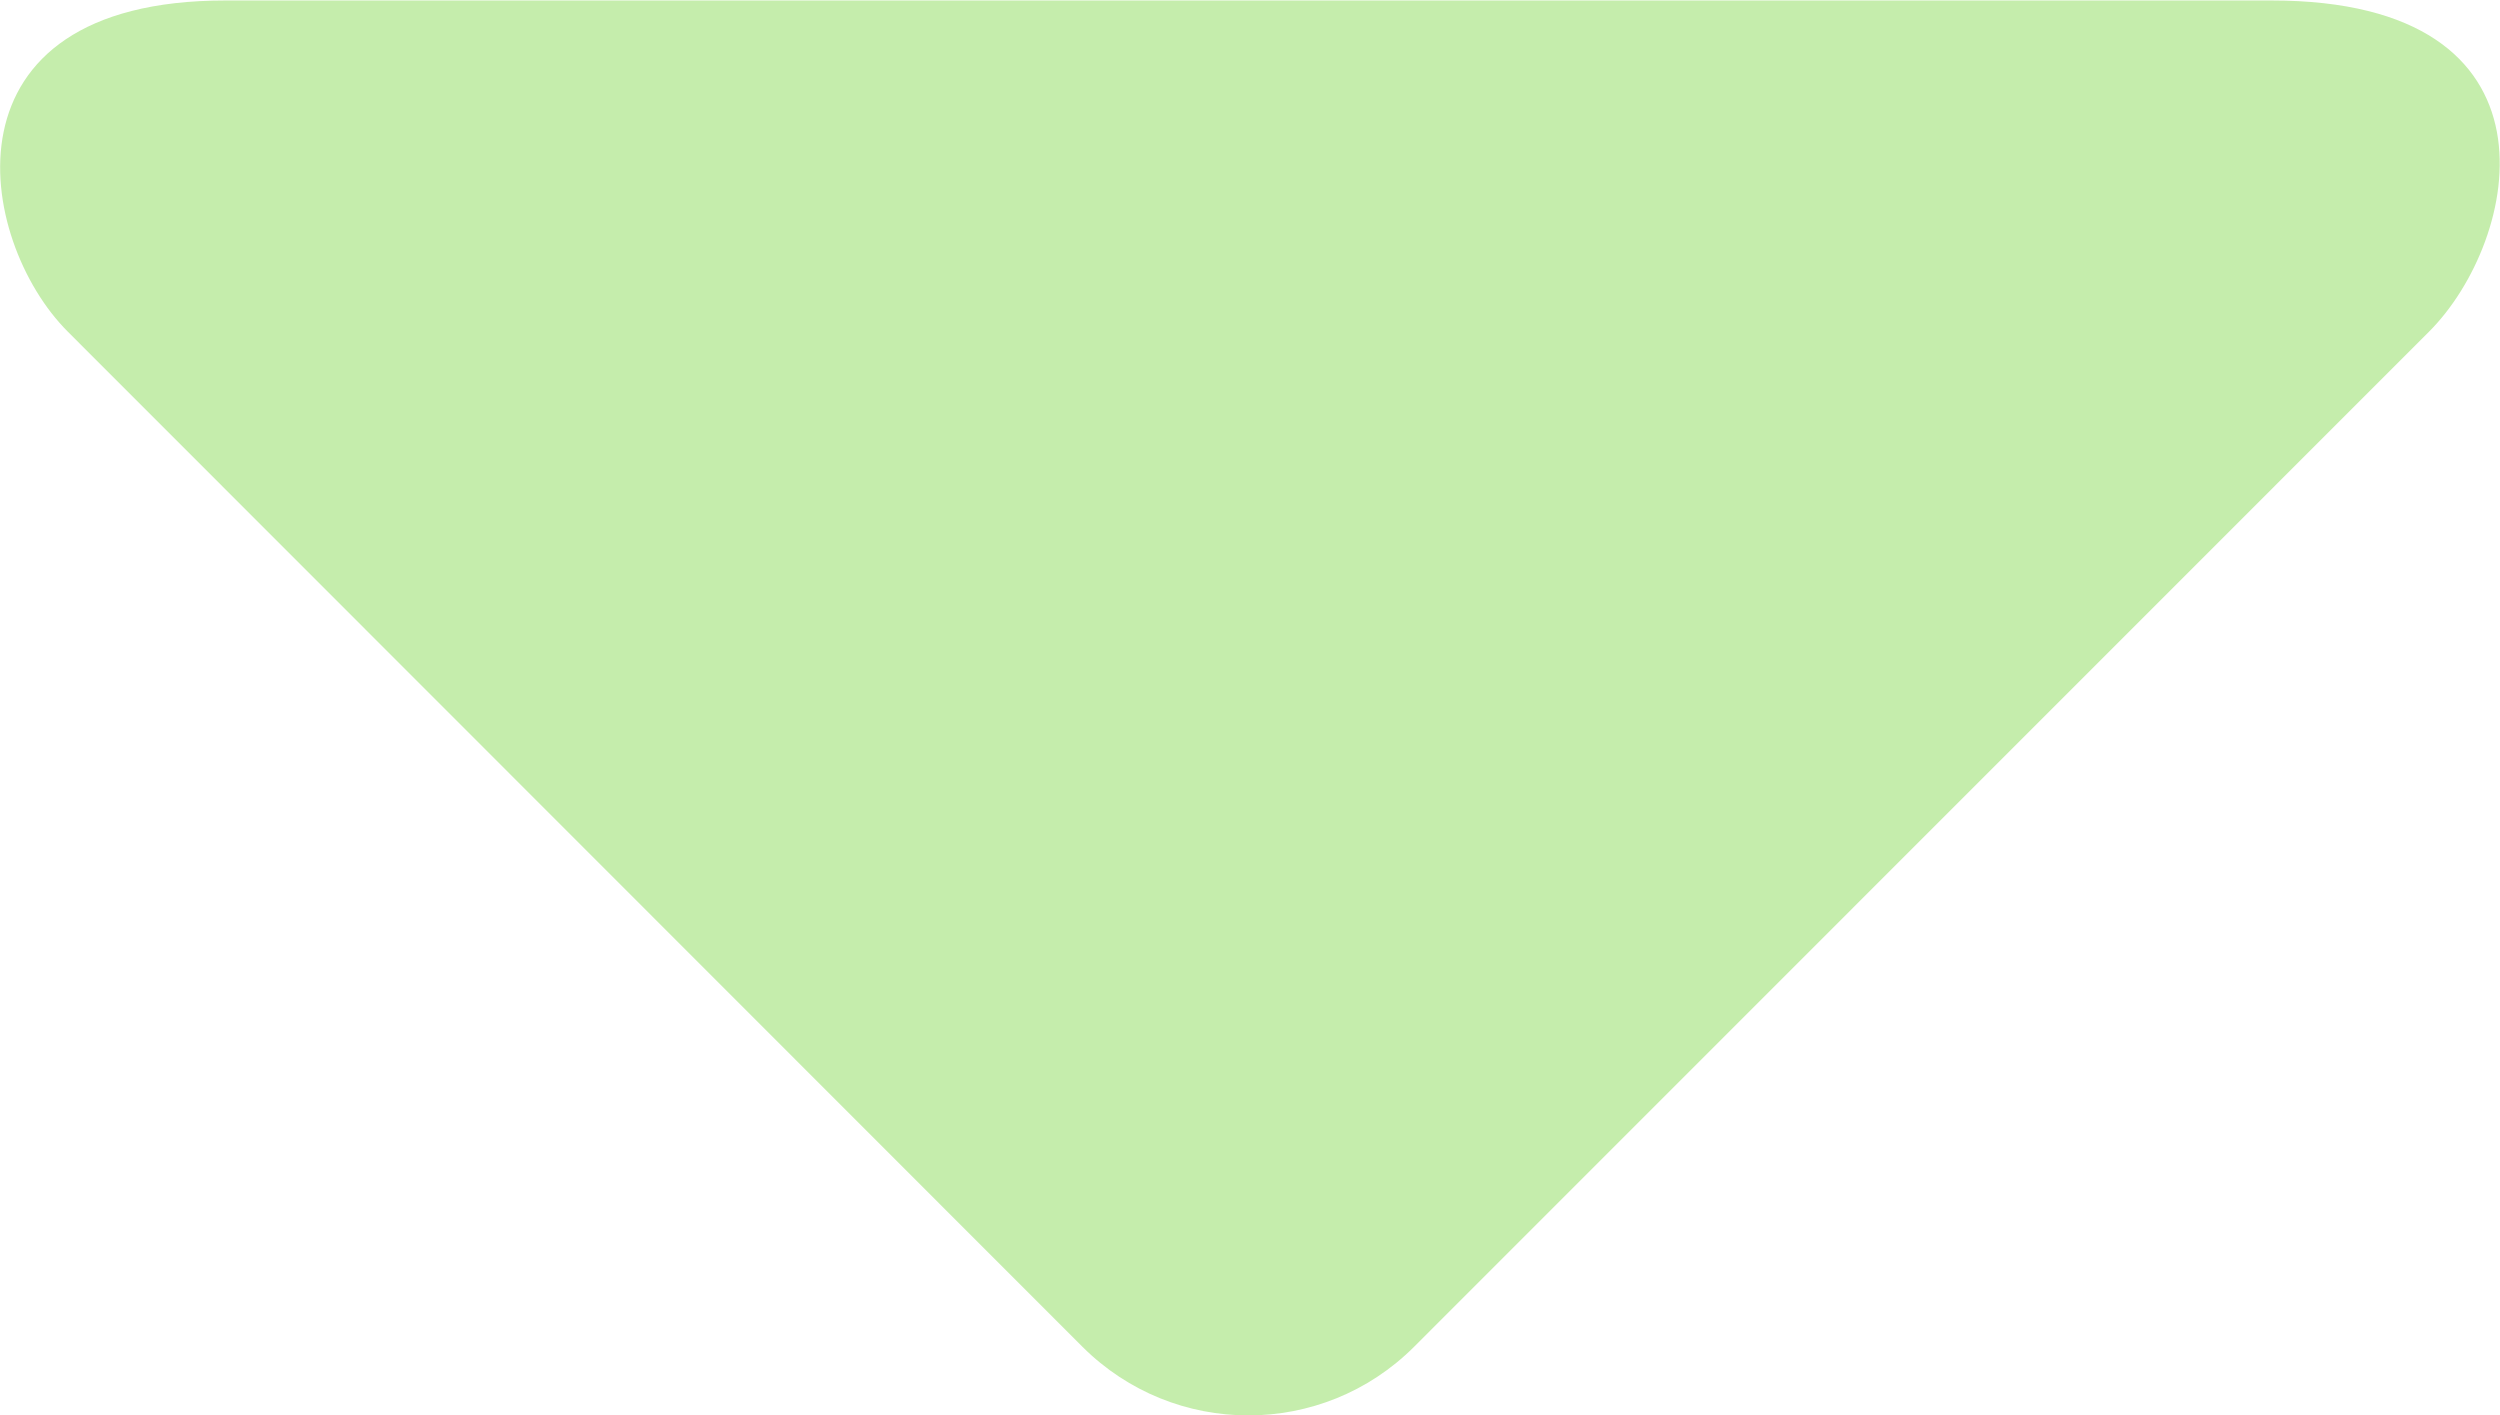
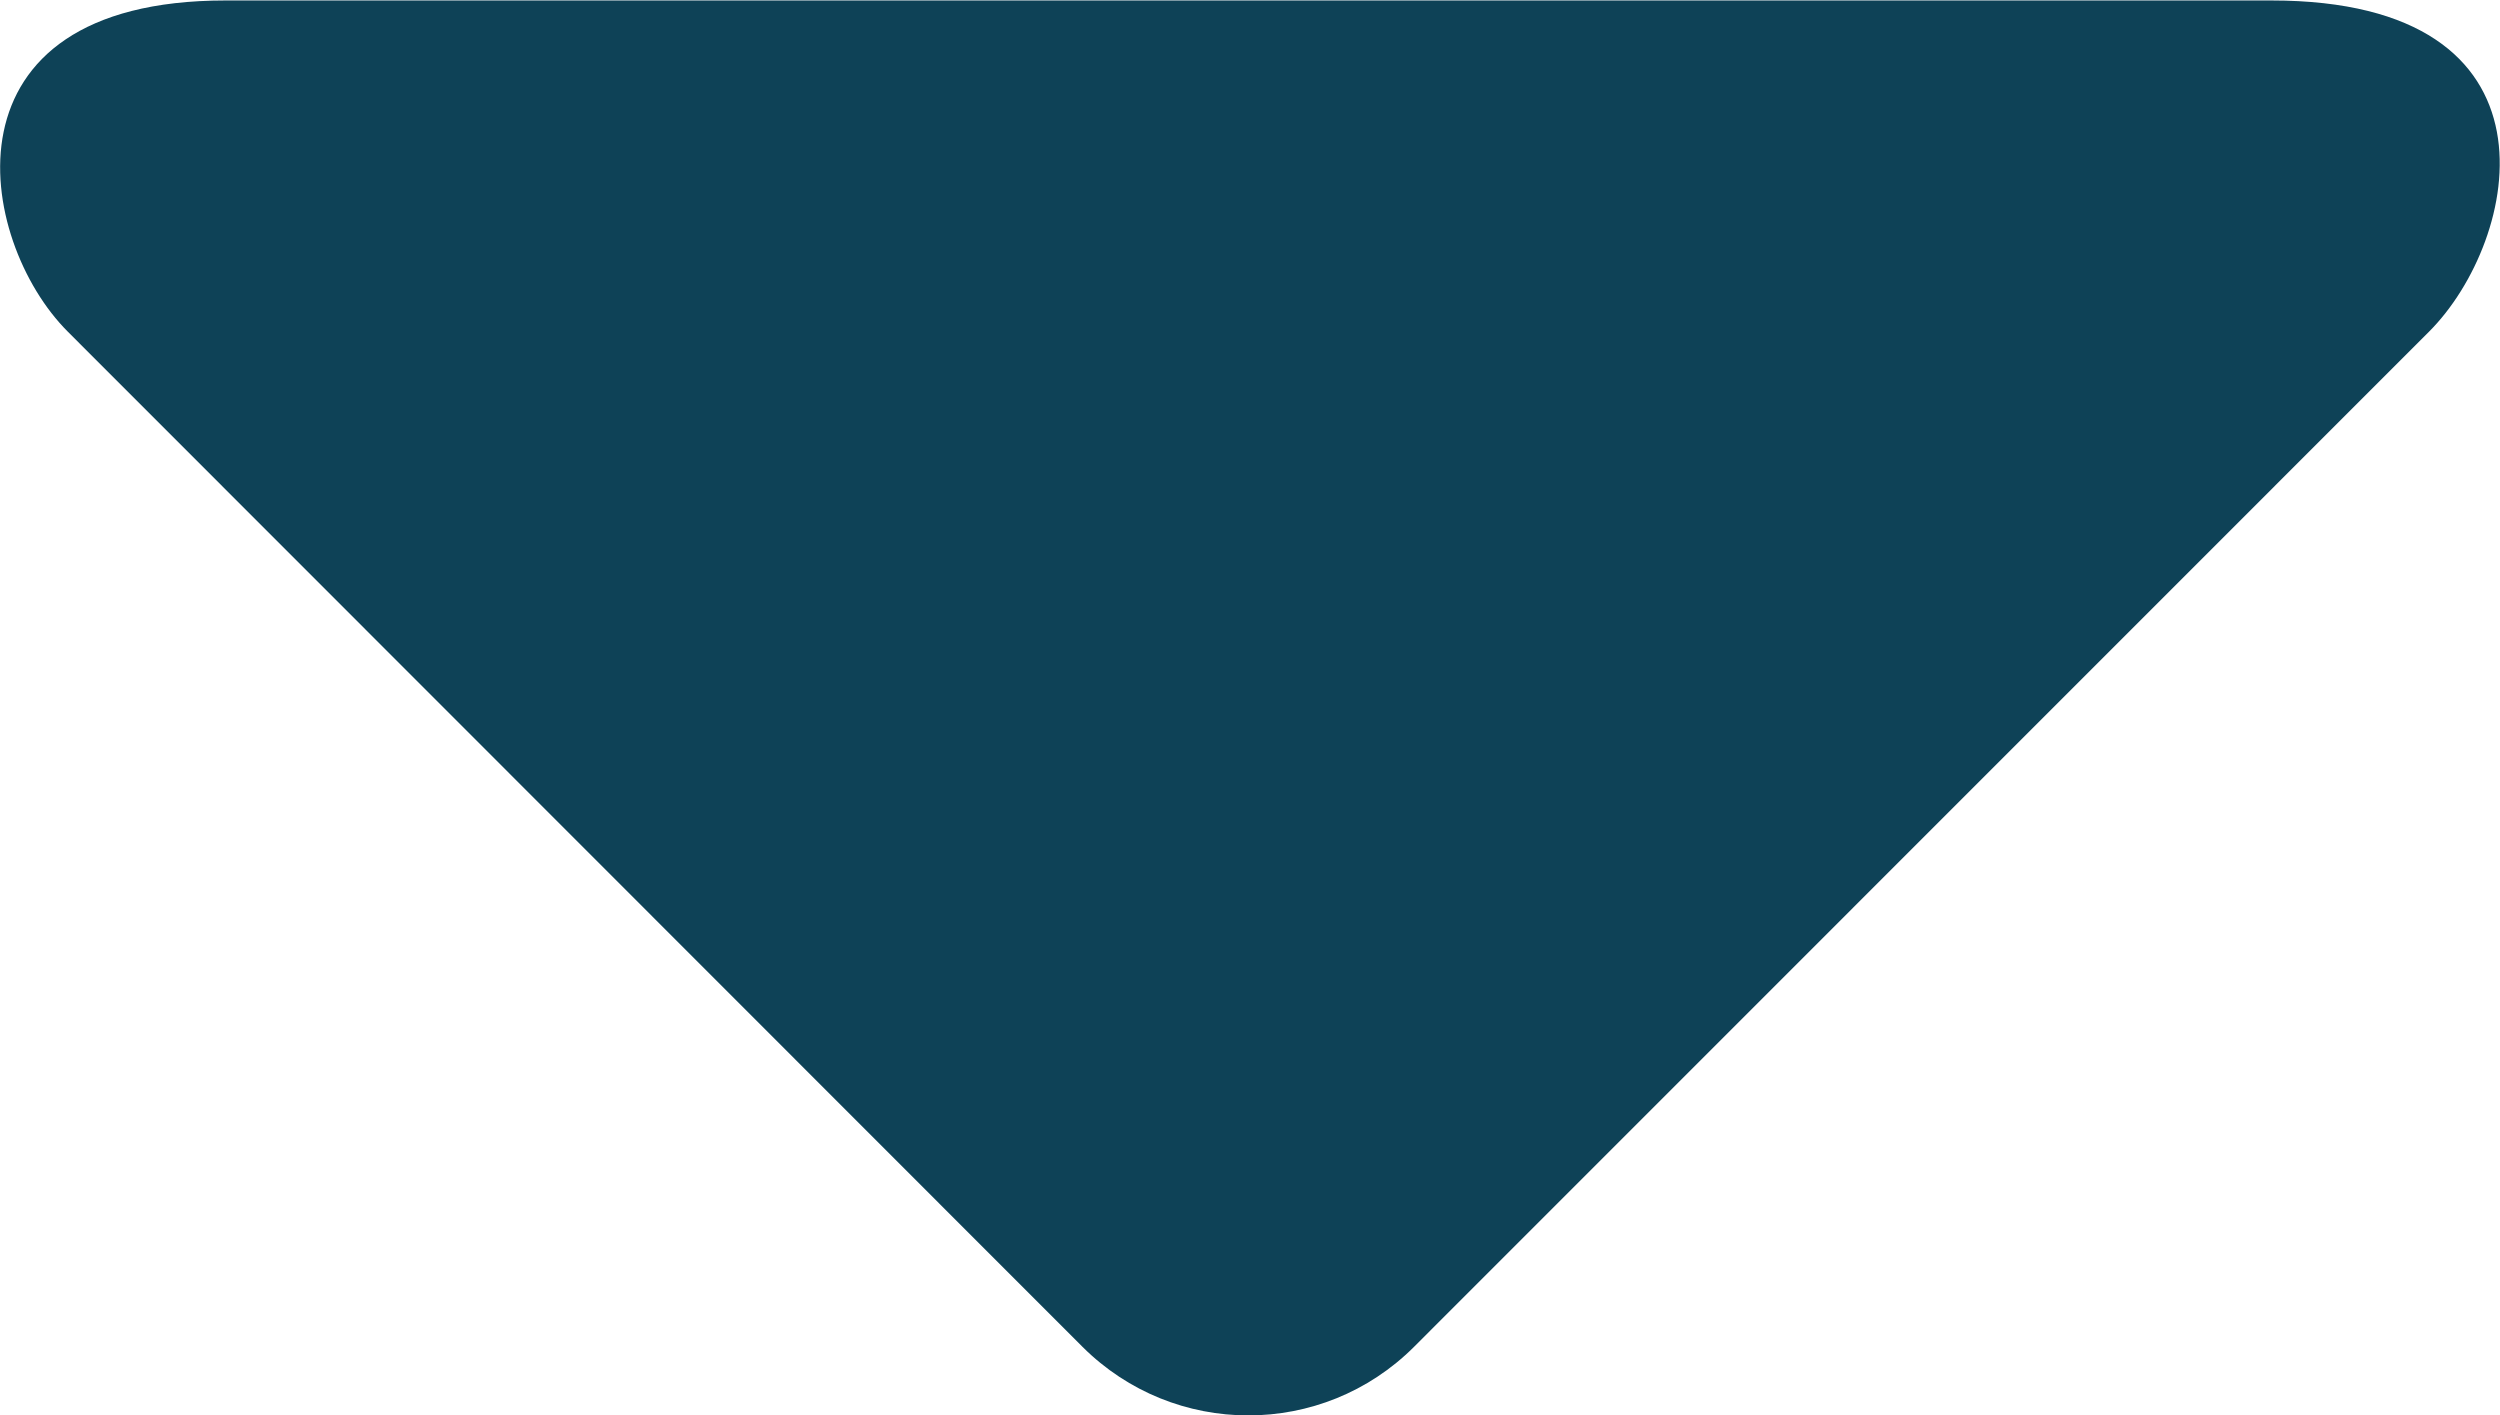
<svg xmlns="http://www.w3.org/2000/svg" version="1.1" class="si-glyph si-glyph-triangle-down" fill="#000000" viewBox="1.13 4.14 15.87 8.98">
  <g id="SVGRepo_bgCarrier" stroke-width="0" />
  <g id="SVGRepo_tracerCarrier" stroke-linecap="round" stroke-linejoin="round" />
  <g id="SVGRepo_iconCarrier">
    <defs> </defs>
    <g stroke="none" stroke-width="1" fill="none" fill-rule="evenodd">
-       <path d="M10.106,12.69 C9.525,13.27 8.584,13.27 8.002,12.69 L1.561,6.246 C0.979,5.665 0.722,4.143 2.561,4.143 L15.549,4.143 C17.45,4.143 17.131,5.664 16.549,6.246 L10.106,12.69 L10.106,12.69 Z" fill="#c5edac" class="si-glyph-fill"> </path>
+       <path d="M10.106,12.69 C9.525,13.27 8.584,13.27 8.002,12.69 L1.561,6.246 C0.979,5.665 0.722,4.143 2.561,4.143 L15.549,4.143 C17.45,4.143 17.131,5.664 16.549,6.246 L10.106,12.69 L10.106,12.69 Z" fill="#0E4257" class="si-glyph-fill"> </path>
    </g>
  </g>
</svg>
